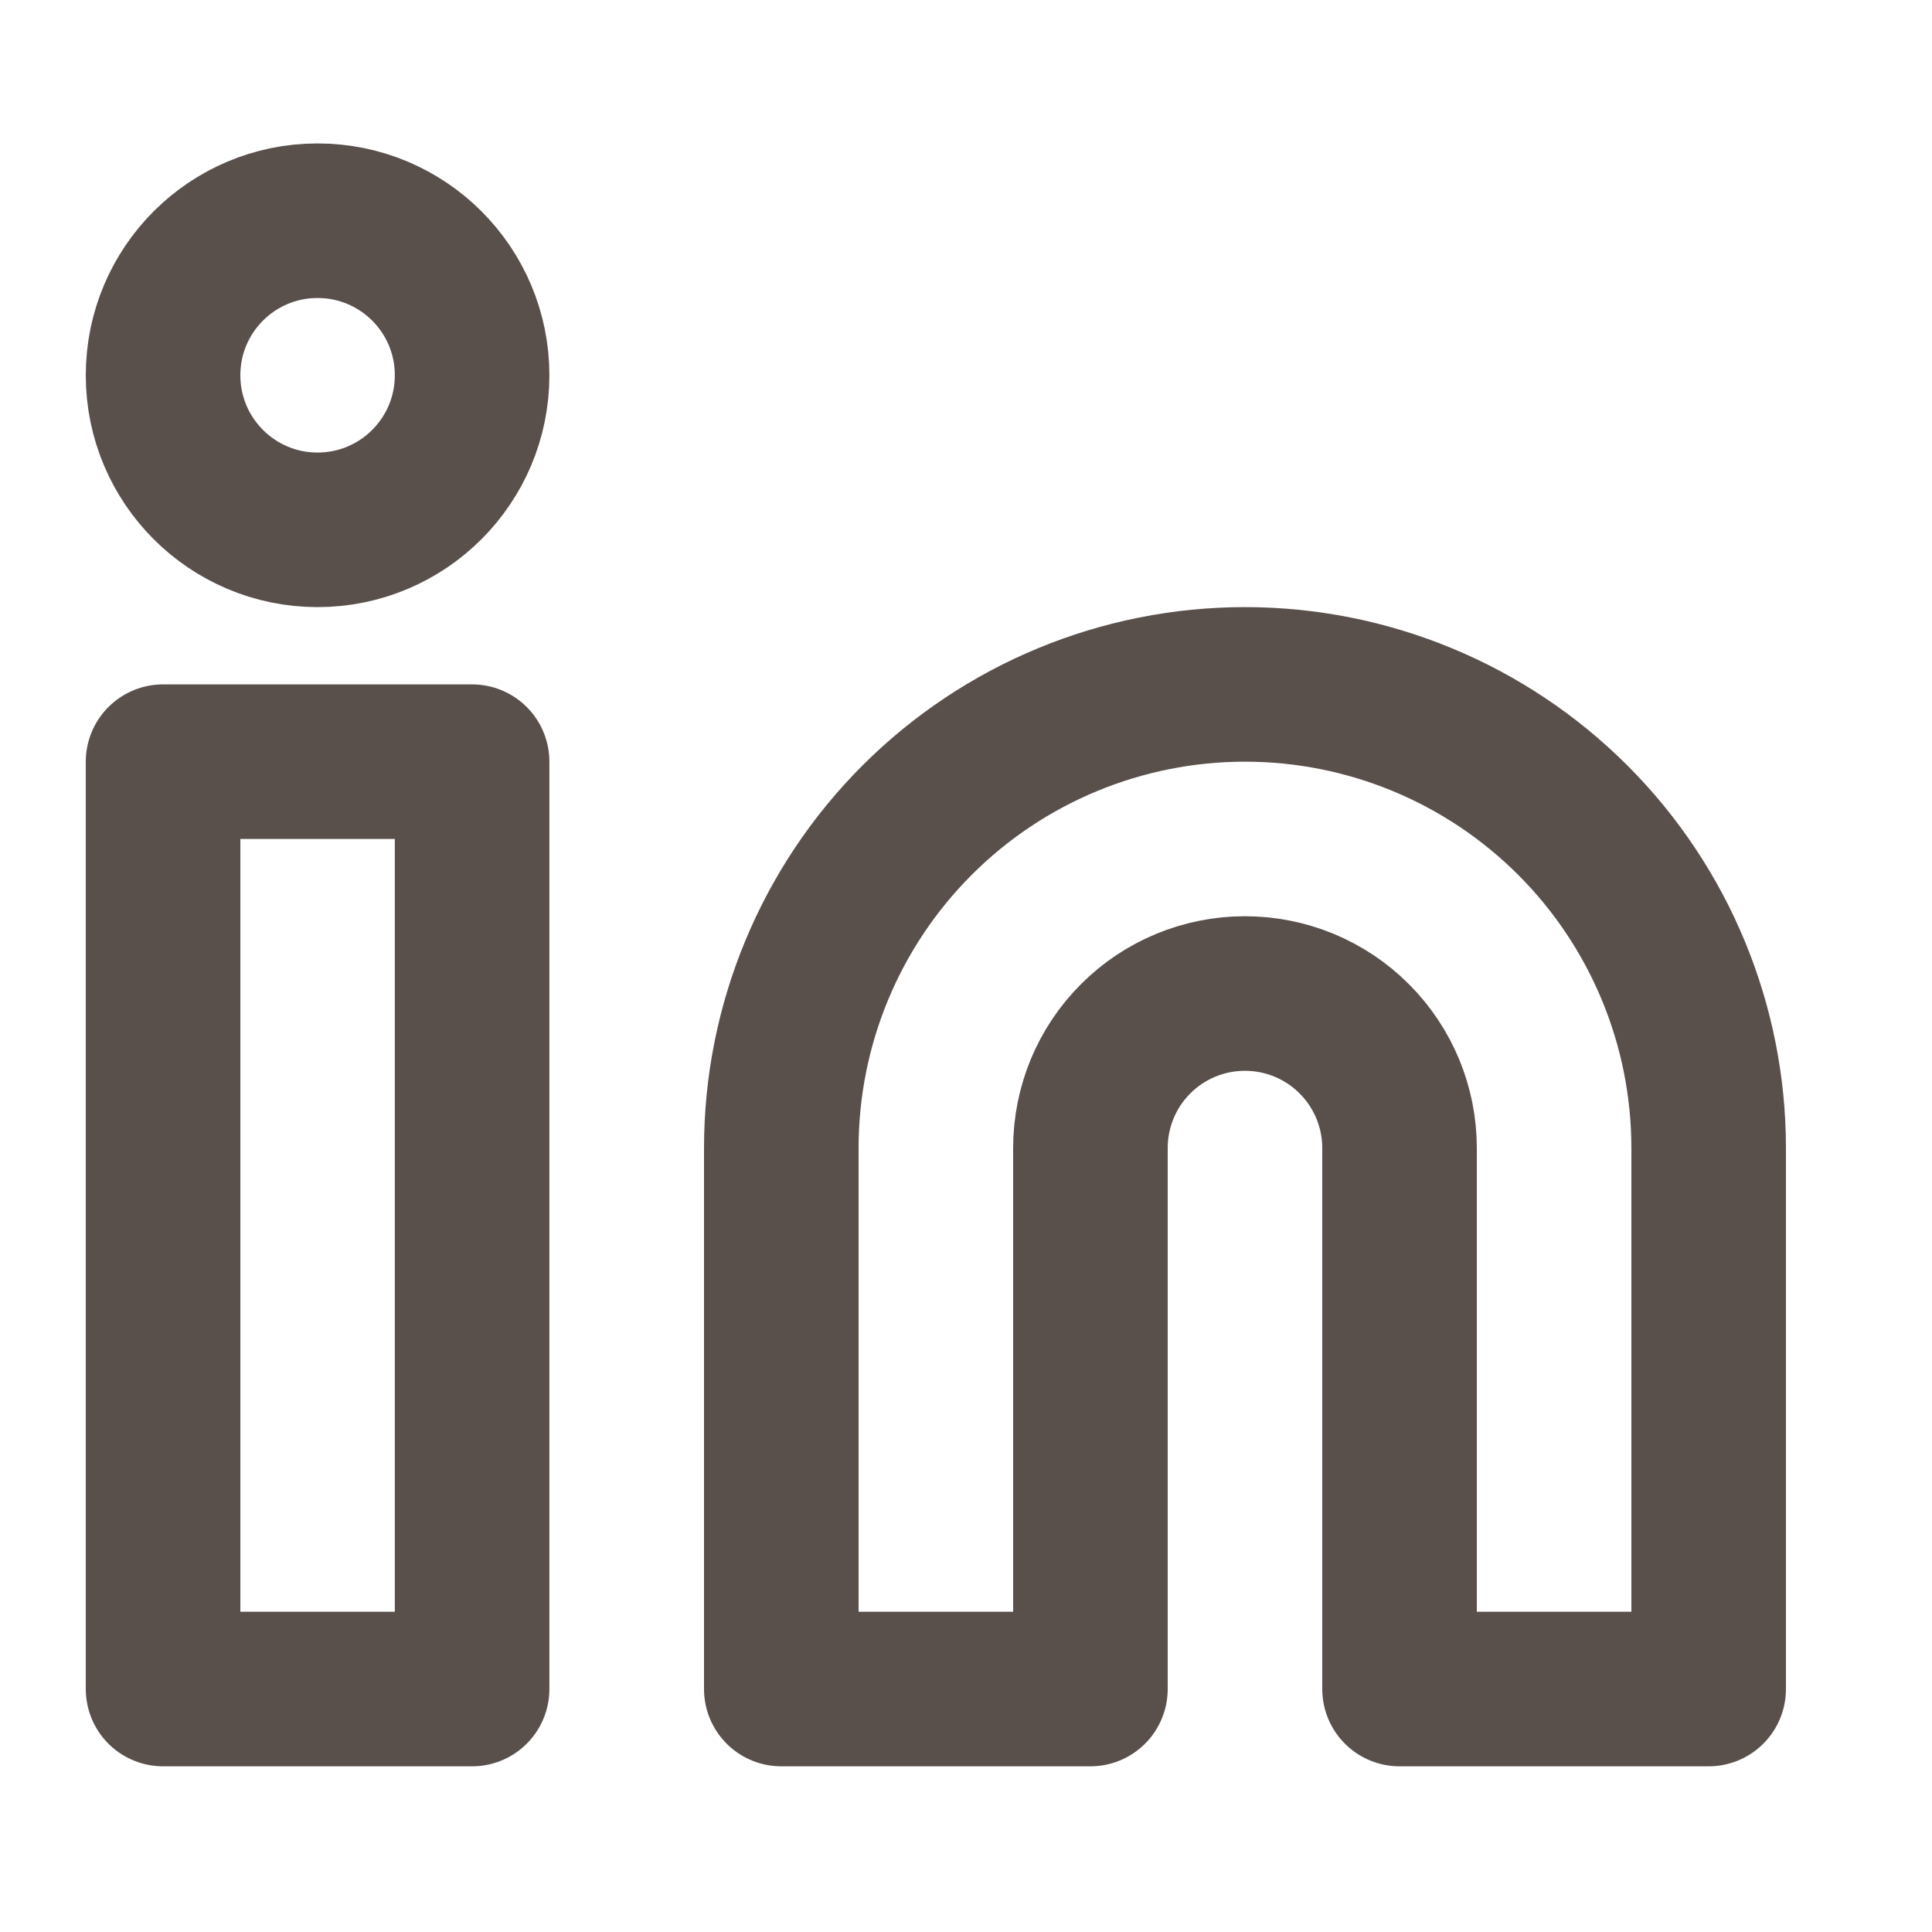
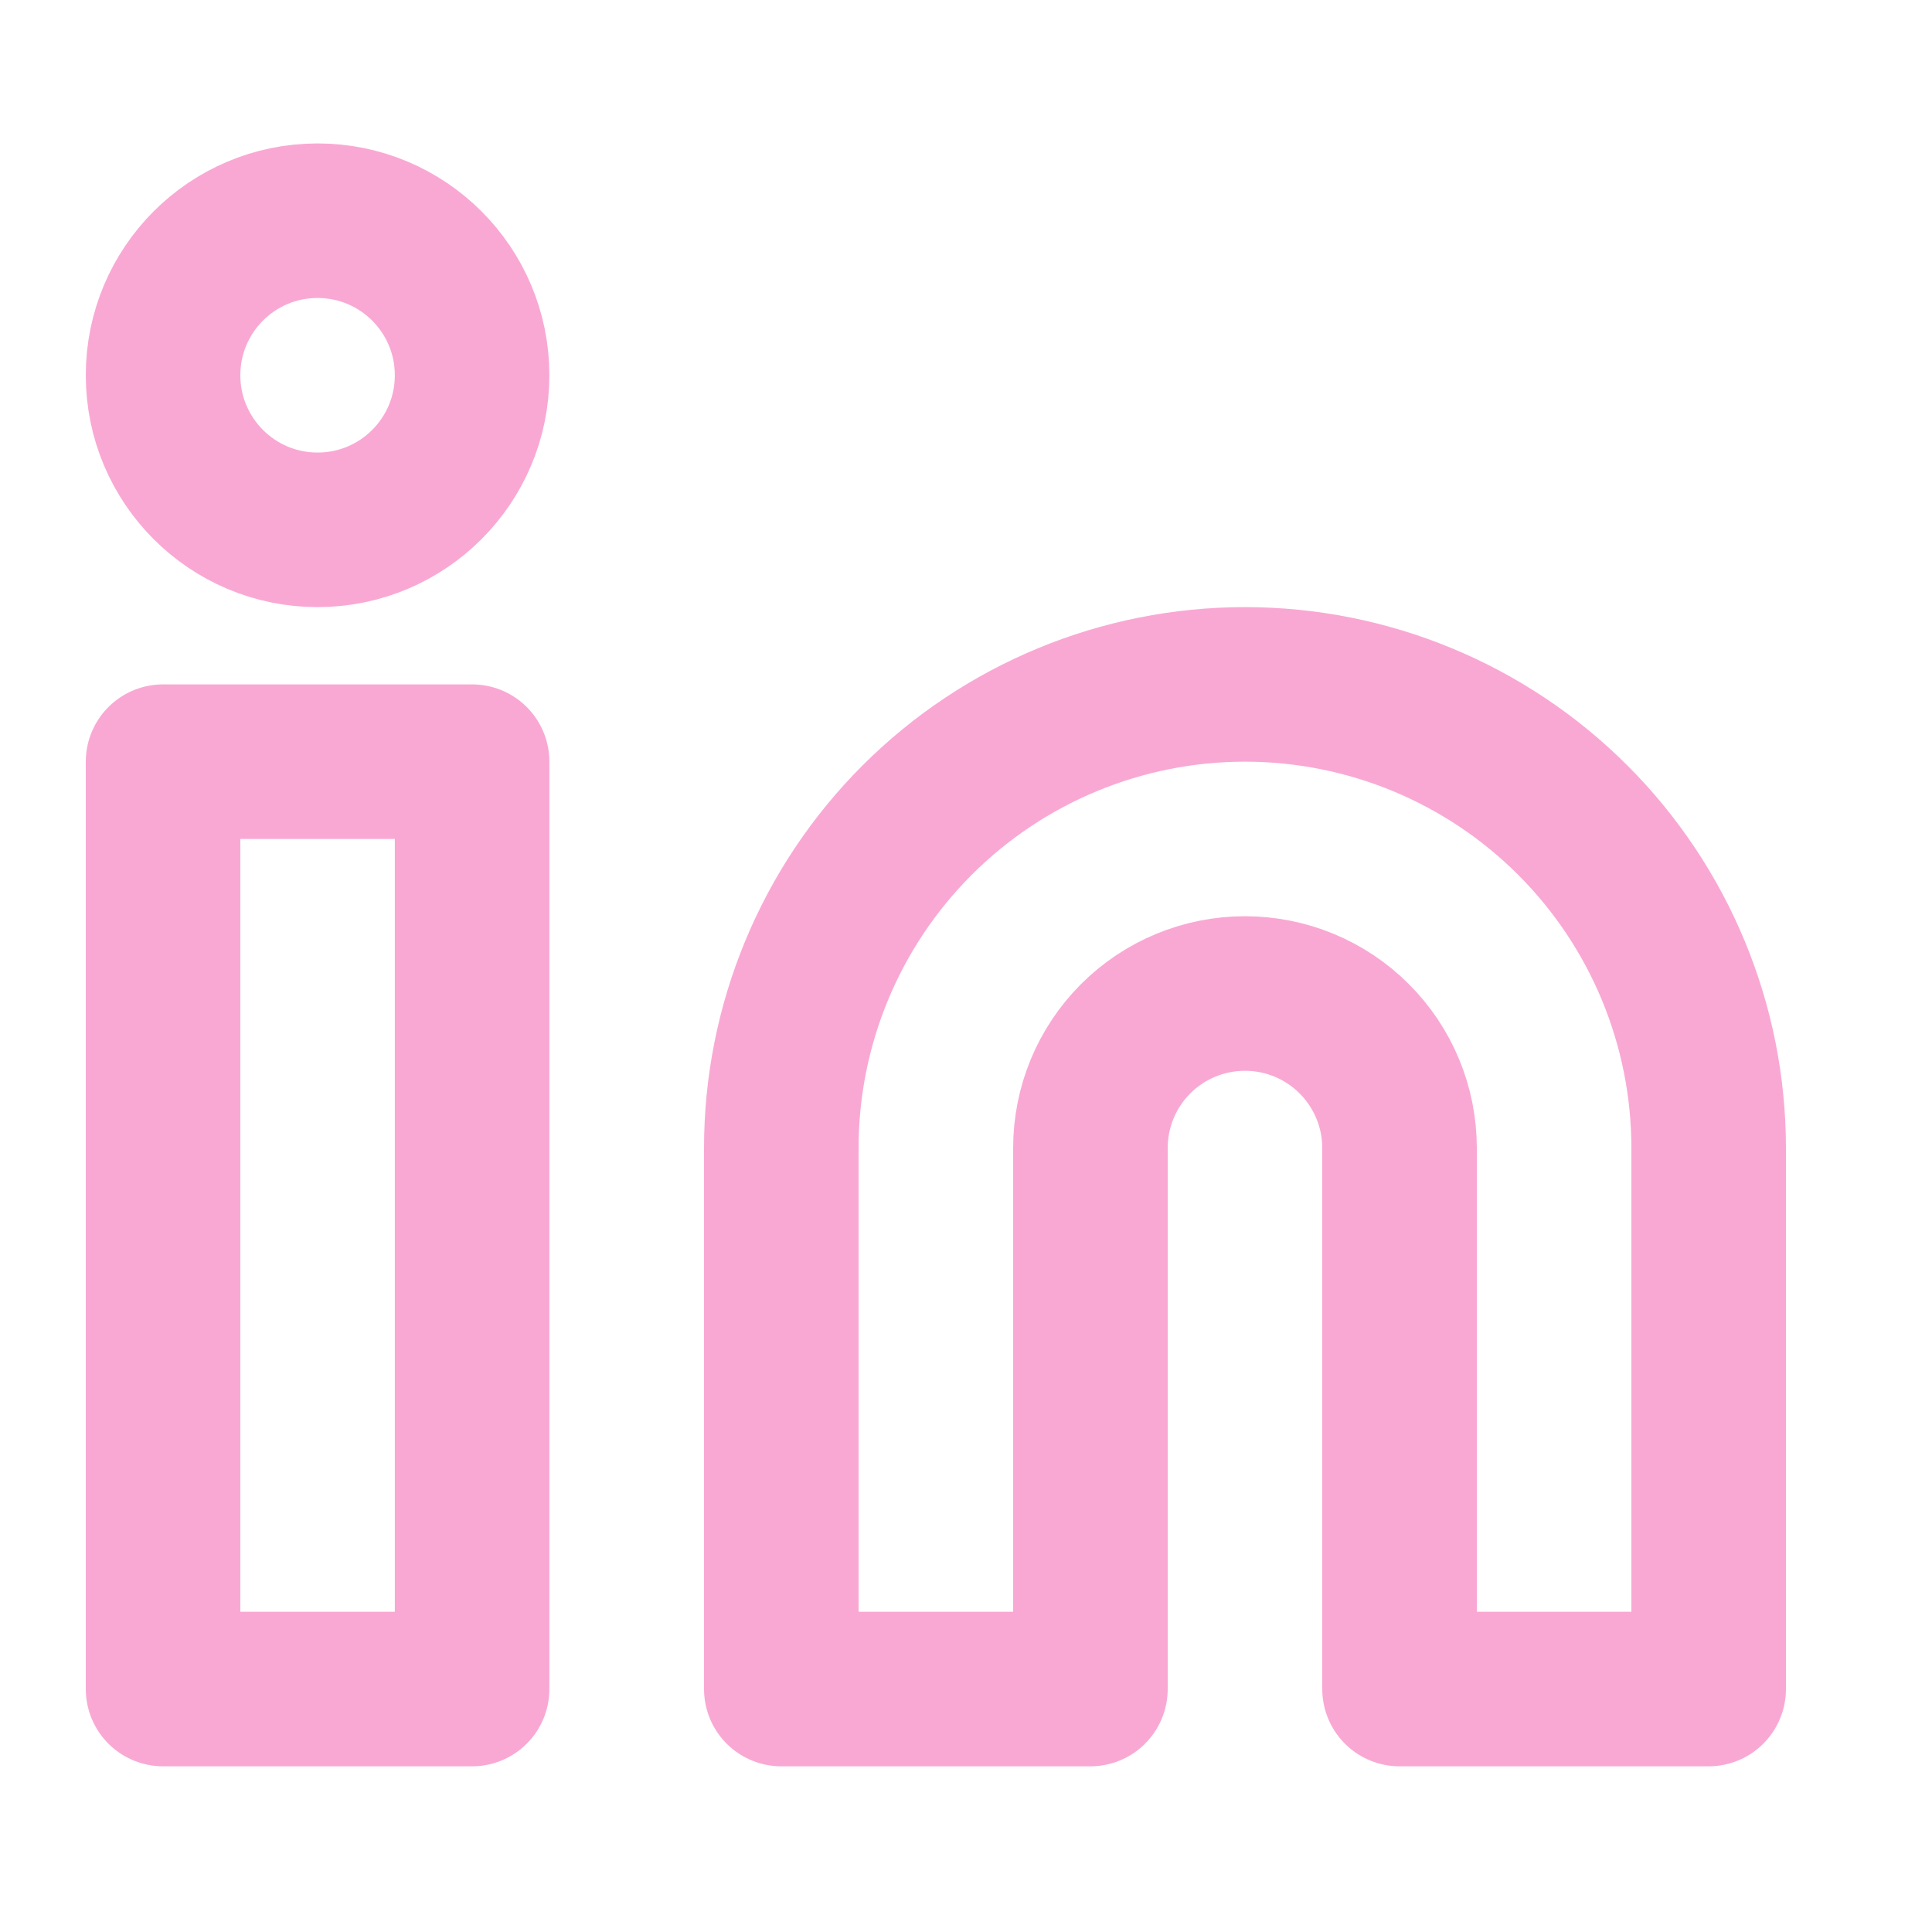
<svg xmlns="http://www.w3.org/2000/svg" width="25" height="25" viewBox="0 0 25 25" fill="none">
-   <path d="M16.11 8.856C17.701 8.856 19.227 9.488 20.352 10.613C21.477 11.738 22.11 13.264 22.11 14.856V21.856H18.11V14.856C18.11 14.325 17.899 13.817 17.524 13.442C17.149 13.066 16.64 12.856 16.11 12.856C15.579 12.856 15.07 13.066 14.695 13.442C14.32 13.817 14.11 14.325 14.11 14.856V21.856H10.11V14.856C10.11 13.264 10.742 11.738 11.867 10.613C12.992 9.488 14.518 8.856 16.11 8.856Z" stroke="#594F4B" stroke-width="2" stroke-linecap="round" stroke-linejoin="round" />
-   <path d="M6.109 9.856H2.11V21.856H6.109V9.856Z" stroke="#594F4B" stroke-width="2" stroke-linecap="round" stroke-linejoin="round" />
-   <path d="M4.109 6.856C5.214 6.856 6.109 5.96 6.109 4.856C6.109 3.751 5.214 2.856 4.109 2.856C3.005 2.856 2.11 3.751 2.11 4.856C2.11 5.96 3.005 6.856 4.109 6.856Z" stroke="#594F4B" stroke-width="2" stroke-linecap="round" stroke-linejoin="round" />
+   <path d="M16.11 8.856C17.701 8.856 19.227 9.488 20.352 10.613C21.477 11.738 22.11 13.264 22.11 14.856V21.856H18.11V14.856C18.11 14.325 17.899 13.817 17.524 13.442C17.149 13.066 16.64 12.856 16.11 12.856C15.579 12.856 15.07 13.066 14.695 13.442C14.32 13.817 14.11 14.325 14.11 14.856V21.856H10.11V14.856C10.11 13.264 10.742 11.738 11.867 10.613C12.992 9.488 14.518 8.856 16.11 8.856Z" stroke="#f9a8d4" stroke-width="2" stroke-linecap="round" stroke-linejoin="round" />
+   <path d="M6.109 9.856H2.11V21.856H6.109V9.856Z" stroke="#f9a8d4" stroke-width="2" stroke-linecap="round" stroke-linejoin="round" />
+   <path d="M4.109 6.856C5.214 6.856 6.109 5.96 6.109 4.856C6.109 3.751 5.214 2.856 4.109 2.856C3.005 2.856 2.11 3.751 2.11 4.856C2.11 5.96 3.005 6.856 4.109 6.856Z" stroke="#f9a8d4" stroke-width="2" stroke-linecap="round" stroke-linejoin="round" />
</svg>
